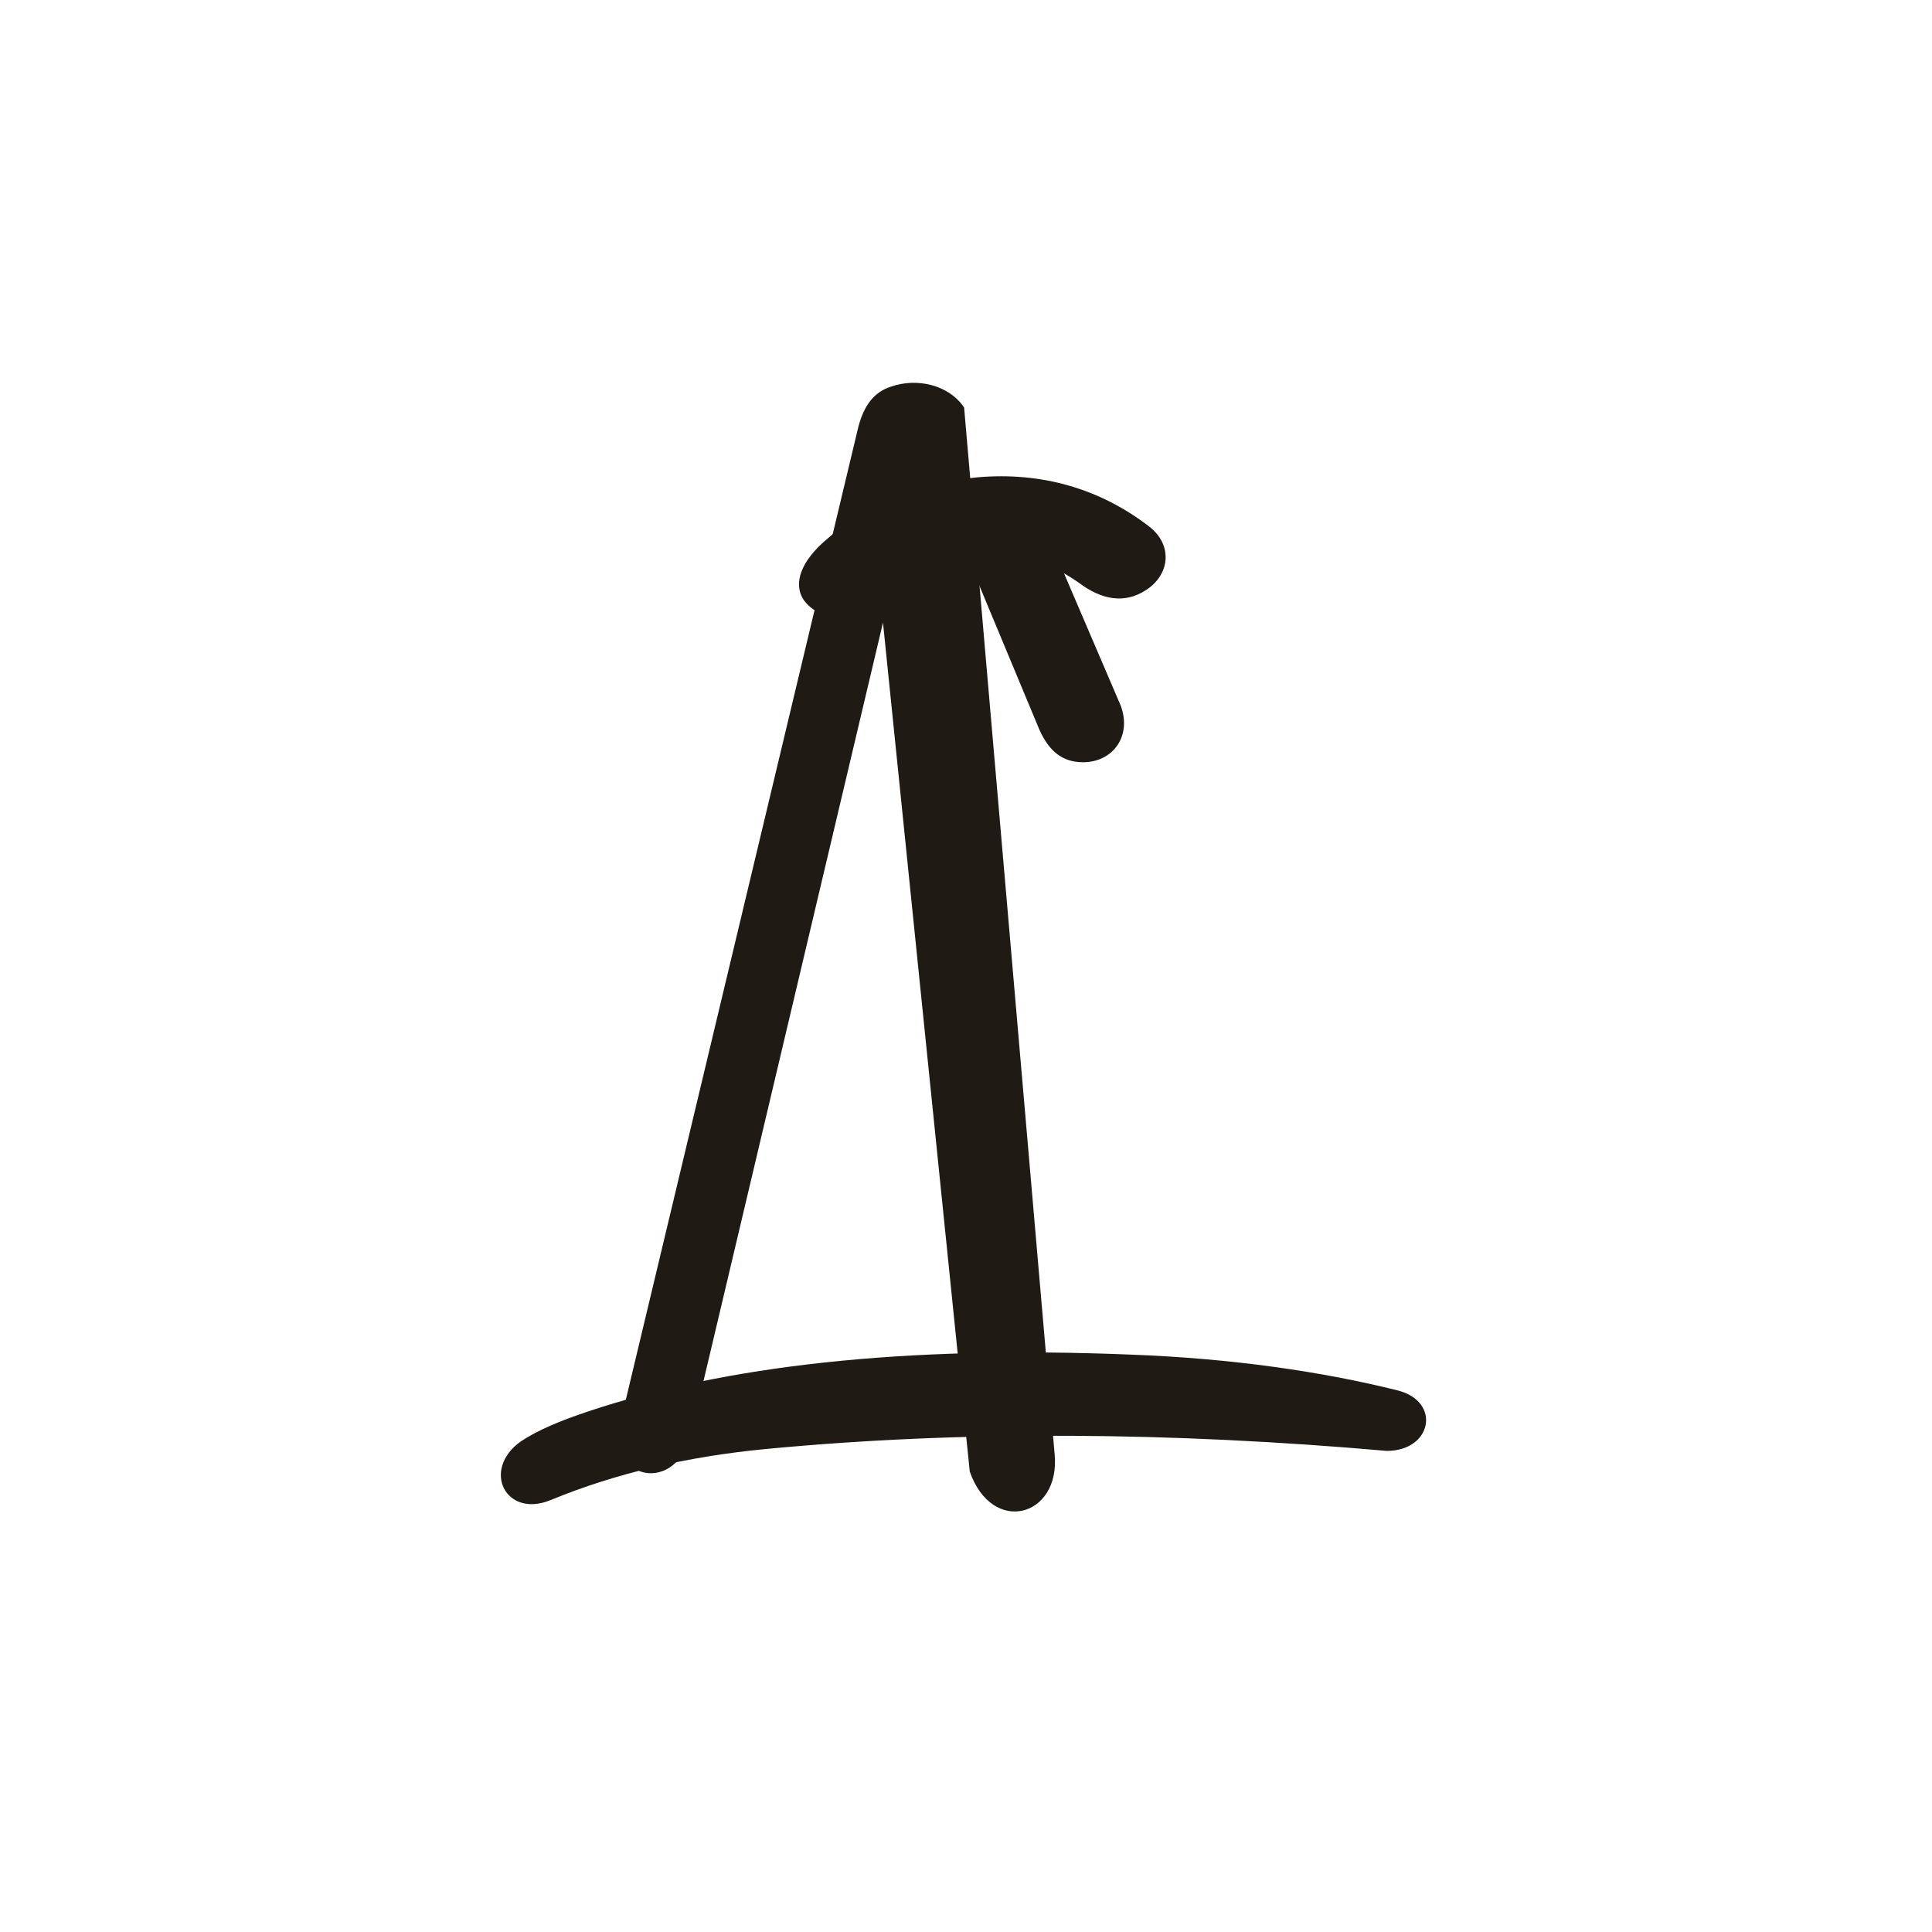
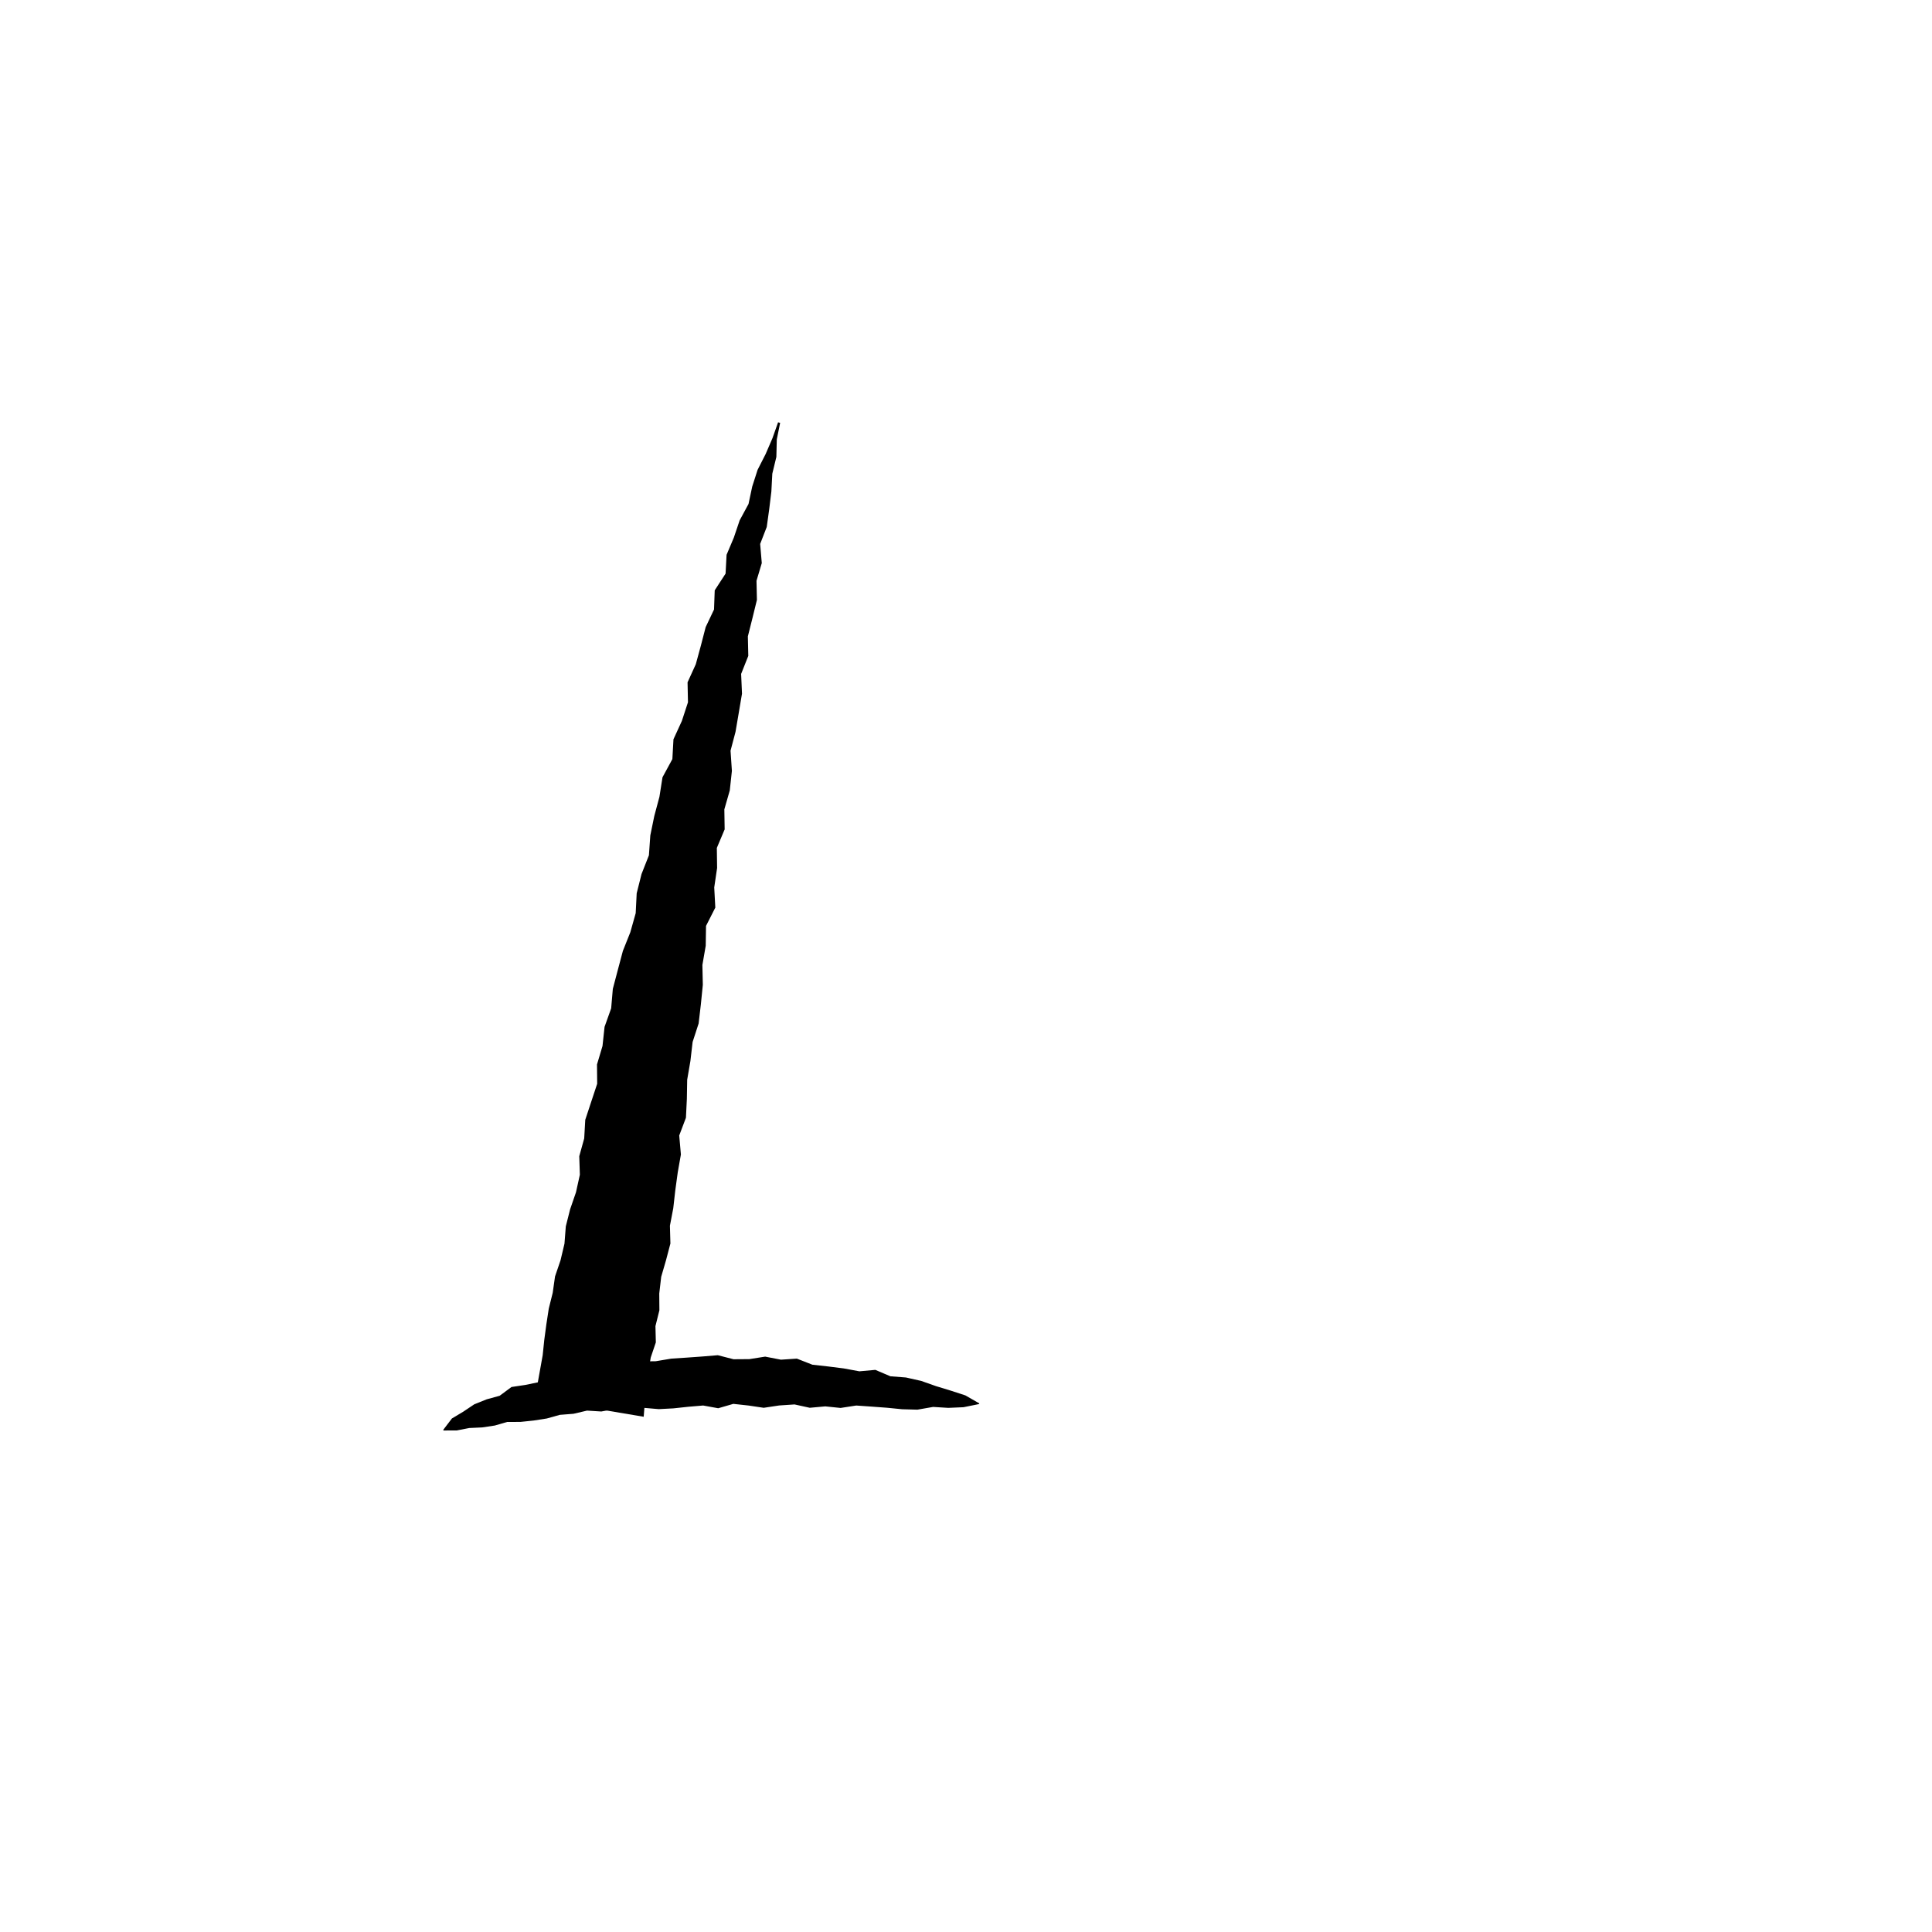
<svg xmlns="http://www.w3.org/2000/svg" viewBox="0 0 1024 1024" width="1024" height="1024">
-   <g fill="#1f1a14">
-     <path d="M472 205 C486 200 503 204 511 216 L559 771 C562 804 526 814 514 780 L468 330 L366 761 C357 794 318 783 330 749 L455 226 C458 215 463 208 472 205 Z" />
-     <path d="M312 748 C384 724 478 713 600 718 C653 720 701 727 741 737 C764 743 759 769 735 769 C621 759 511 758 406 768 C364 772 326 781 292 795 C268 805 255 779 276 764 C285 758 297 753 312 748 Z" />
-     <path d="M438 286 C458 268 486 256 518 253 C552 250 583 259 609 279 C622 289 620 305 607 313 C596 320 584 318 572 309 C555 297 537 292 515 294 C493 296 475 304 462 318 C450 330 434 329 426 318 C420 309 425 297 438 286 Z" />
-     <path d="M520 264 C532 258 547 263 552 276 L594 374 C600 390 590 404 574 404 C563 404 556 398 551 387 L511 291 C506 279 510 269 520 264 Z" />
-   </g>
+   <path d="M 235.08 758.19 L 242.15 758.16 L 248.67 756.88 L 255.58 756.56 L 262.27 755.56 L 268.78 753.67 L 275.88 753.64 L 282.84 752.91 L 289.81 751.83 L 296.71 749.90 L 303.97 749.33 L 311.14 747.65 L 318.70 748.12 L 326.10 746.78 L 333.86 748.08 L 341.38 746.20 L 349.17 746.87 L 356.95 746.46 L 364.78 745.62 L 372.69 744.95 L 380.67 746.40 L 388.68 744.08 L 396.73 744.96 L 404.79 746.16 L 412.95 744.93 L 421.12 744.38 L 429.19 746.15 L 437.41 745.41 L 445.53 746.24 L 453.83 744.96 L 461.97 745.53 L 470.08 746.13 L 478.15 746.93 L 486.26 747.15 L 494.57 745.70 L 502.58 746.20 L 510.68 745.85 L 518.97 744.17 L 519.03 743.82 L 511.67 739.59 L 503.94 737.07 L 496.10 734.68 L 488.24 731.91 L 480.18 730.10 L 471.93 729.46 L 463.94 726.06 L 455.49 726.82 L 447.24 725.30 L 438.92 724.25 L 430.58 723.32 L 422.35 720.10 L 413.91 720.66 L 405.55 719.04 L 397.14 720.37 L 388.79 720.43 L 380.45 718.29 L 372.14 718.98 L 363.88 719.57 L 355.68 720.12 L 347.57 721.48 L 339.45 721.59 L 331.29 720.91 L 323.38 722.25 L 315.76 725.28 L 308.07 726.82 L 300.44 728.23 L 293.07 730.48 L 285.76 732.53 L 278.45 734.04 L 271.10 735.14 L 264.82 739.79 L 257.93 741.68 L 251.37 744.32 L 245.43 748.29 L 239.53 751.81 L 234.93 757.84 Z" fill="#000000" />
+   <path d="M 341.17 750.91 L 341.78 743.28 L 343.86 735.69 L 343.58 727.54 L 344.91 719.48 L 347.61 711.49 L 347.40 702.87 L 349.49 694.47 L 349.42 685.58 L 350.45 676.73 L 352.99 667.99 L 355.33 659.09 L 355.07 649.65 L 356.84 640.42 L 357.91 630.97 L 359.21 621.46 L 360.89 611.91 L 360.00 601.84 L 363.56 592.43 L 364.05 582.42 L 364.22 572.29 L 365.93 562.35 L 367.10 552.26 L 370.29 542.46 L 371.48 532.26 L 372.51 522.00 L 372.28 511.47 L 374.05 501.26 L 374.21 490.74 L 379.13 481.06 L 378.56 470.36 L 380.08 460.04 L 379.94 449.41 L 384.08 439.59 L 383.92 428.96 L 386.80 418.93 L 387.92 408.58 L 387.20 397.89 L 389.84 387.90 L 391.57 377.77 L 393.27 367.68 L 392.82 357.18 L 396.61 347.64 L 396.38 337.29 L 398.82 327.60 L 401.18 317.96 L 400.96 307.82 L 403.76 298.45 L 402.90 288.31 L 406.39 279.30 L 407.70 269.87 L 408.84 260.50 L 409.34 251.06 L 411.49 242.18 L 411.72 232.89 L 413.49 224.14 L 412.40 223.83 L 409.42 232.25 L 405.80 240.65 L 401.54 249.02 L 398.69 257.90 L 396.73 267.12 L 392.04 275.78 L 388.94 284.95 L 385.10 294.05 L 384.57 304.02 L 378.82 312.88 L 378.45 323.04 L 374.02 332.38 L 371.47 342.21 L 368.78 352.07 L 364.42 361.64 L 364.64 372.22 L 361.40 382.12 L 356.95 391.83 L 356.37 402.34 L 351.14 411.97 L 349.51 422.33 L 346.79 432.49 L 344.68 442.78 L 343.94 453.32 L 340.02 463.27 L 337.46 473.46 L 336.93 484.01 L 334.08 494.12 L 330.14 504.00 L 327.46 514.08 L 324.81 524.13 L 323.93 534.44 L 320.43 544.24 L 319.34 554.41 L 316.42 564.19 L 316.52 574.42 L 313.34 584.01 L 310.20 593.53 L 309.64 603.39 L 307.02 612.82 L 307.34 622.63 L 305.28 631.94 L 302.17 640.96 L 299.89 650.00 L 299.18 659.17 L 297.09 667.99 L 294.18 676.53 L 292.95 685.20 L 290.86 693.58 L 289.58 701.93 L 288.48 710.15 L 287.64 718.25 L 286.24 726.07 L 284.87 733.72 L 282.71 741.07 Z" fill="#000000" />
</svg>
